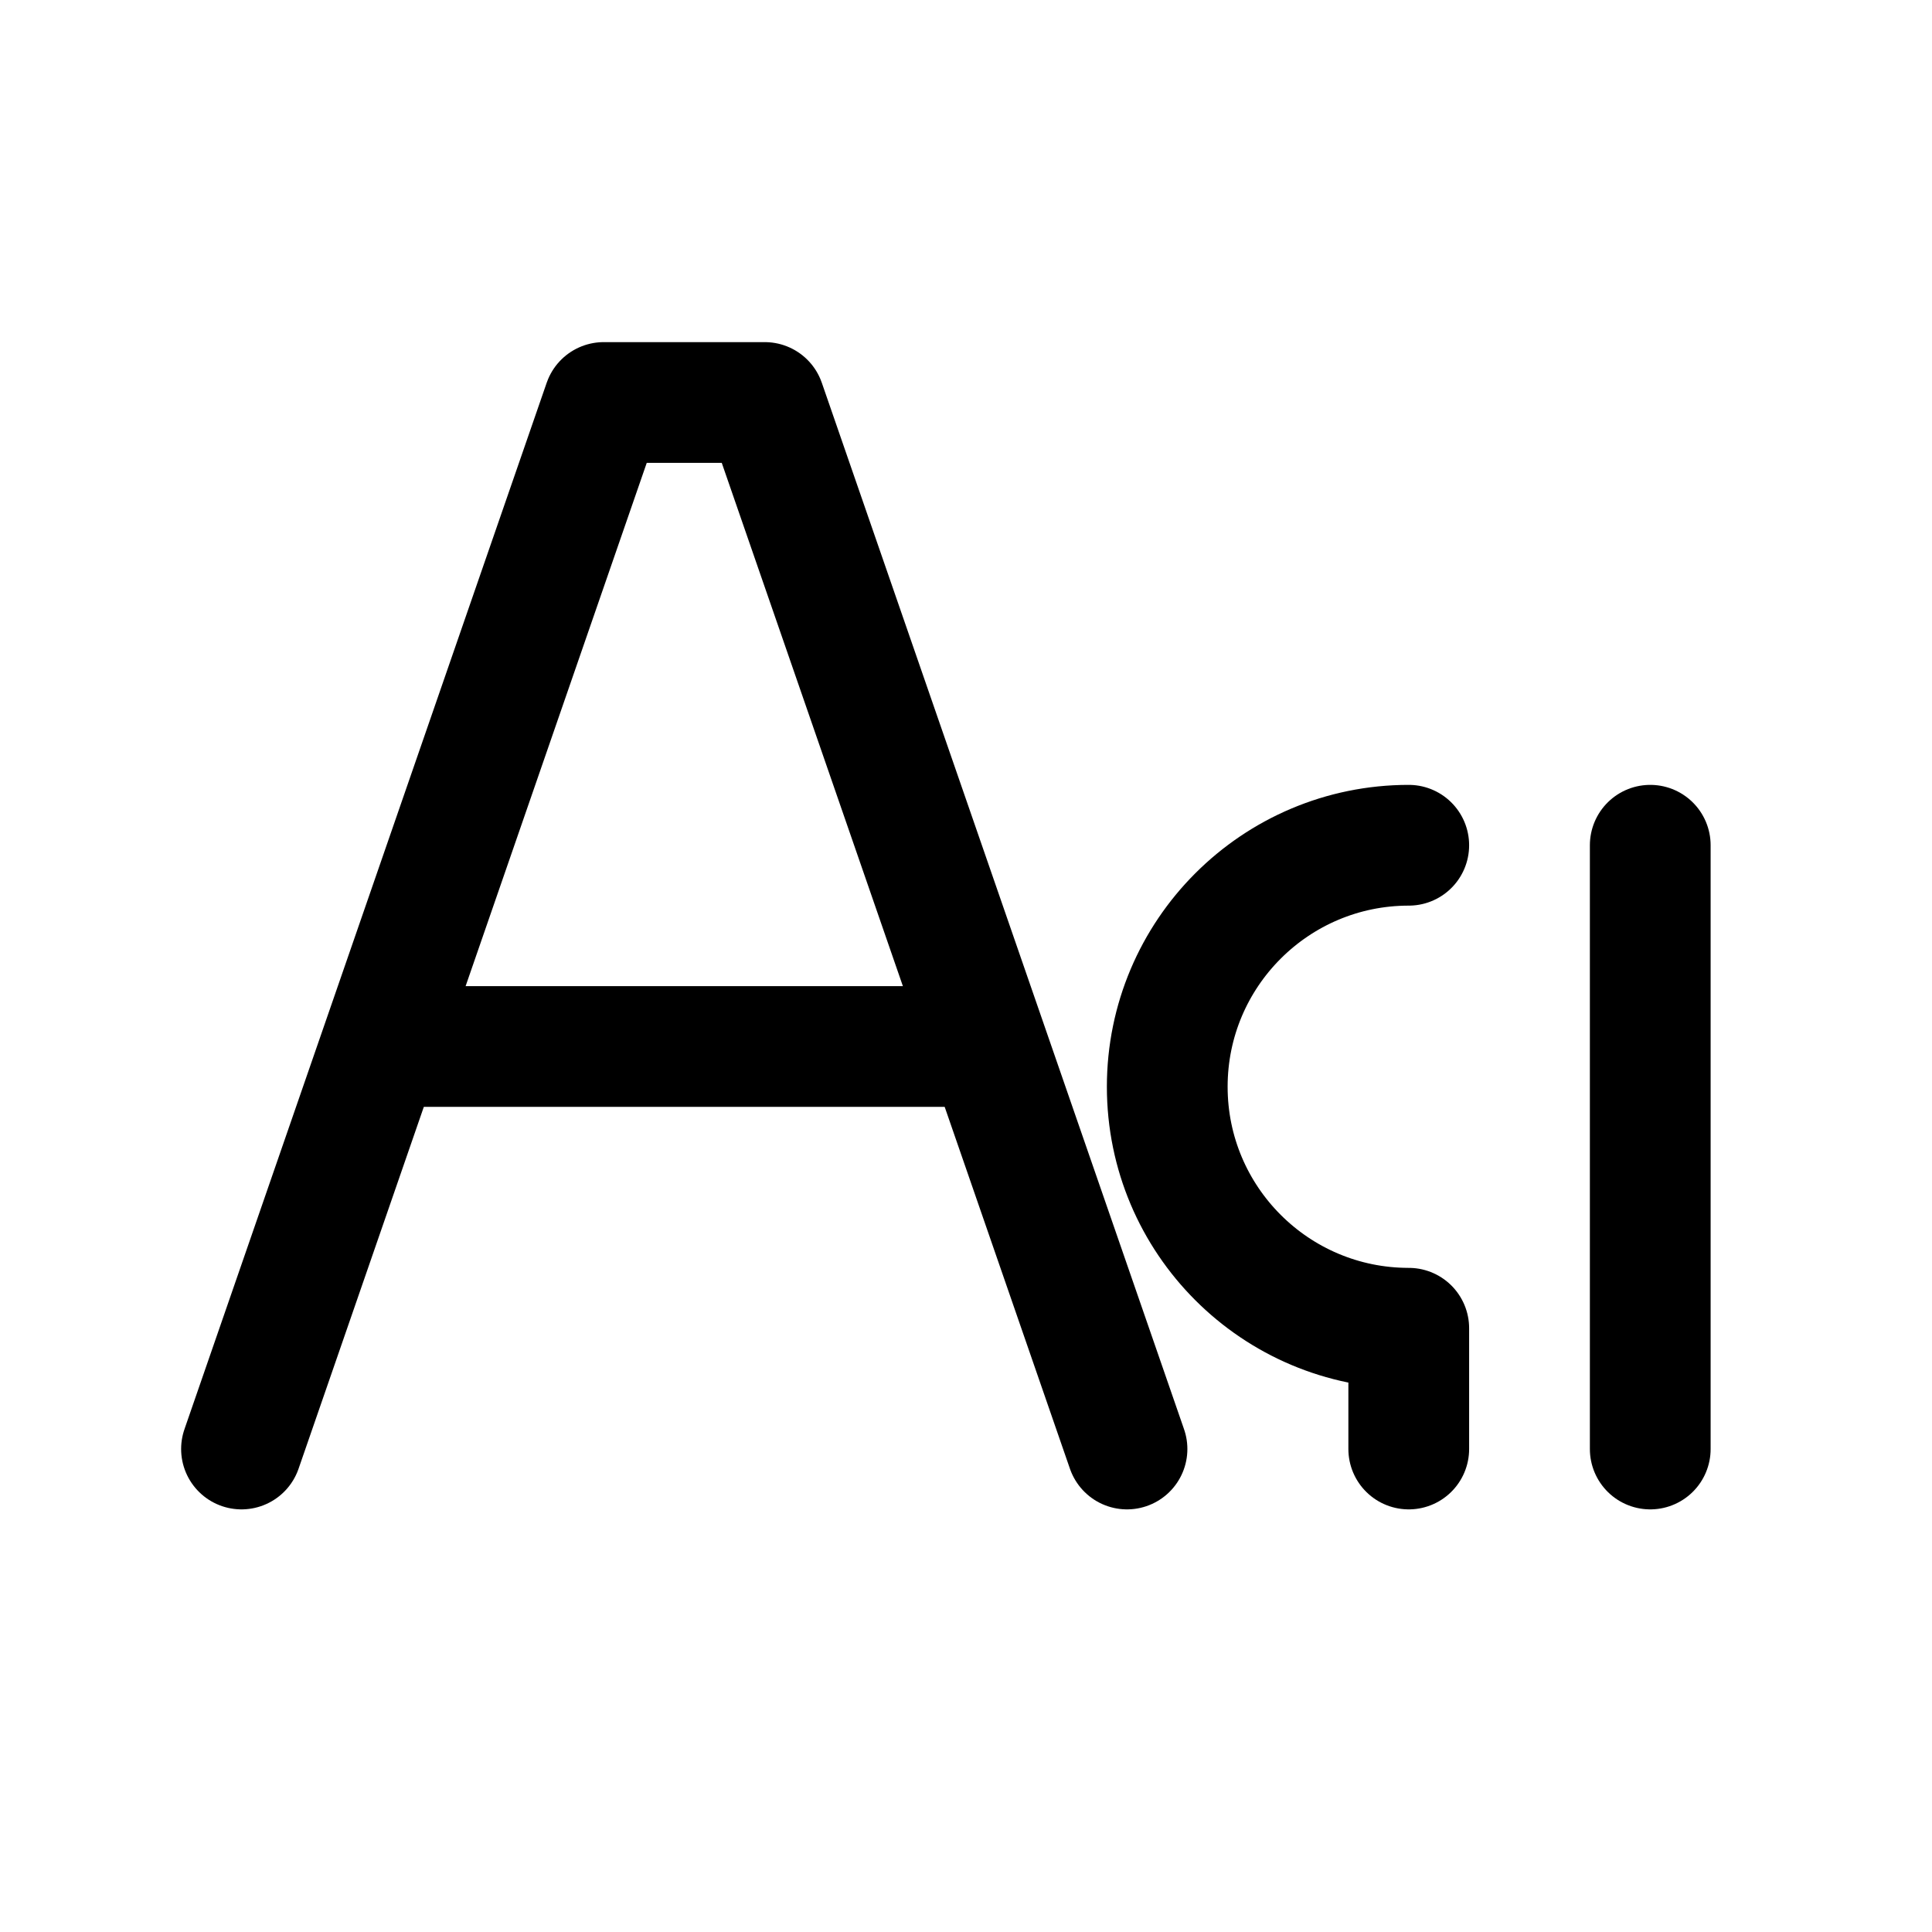
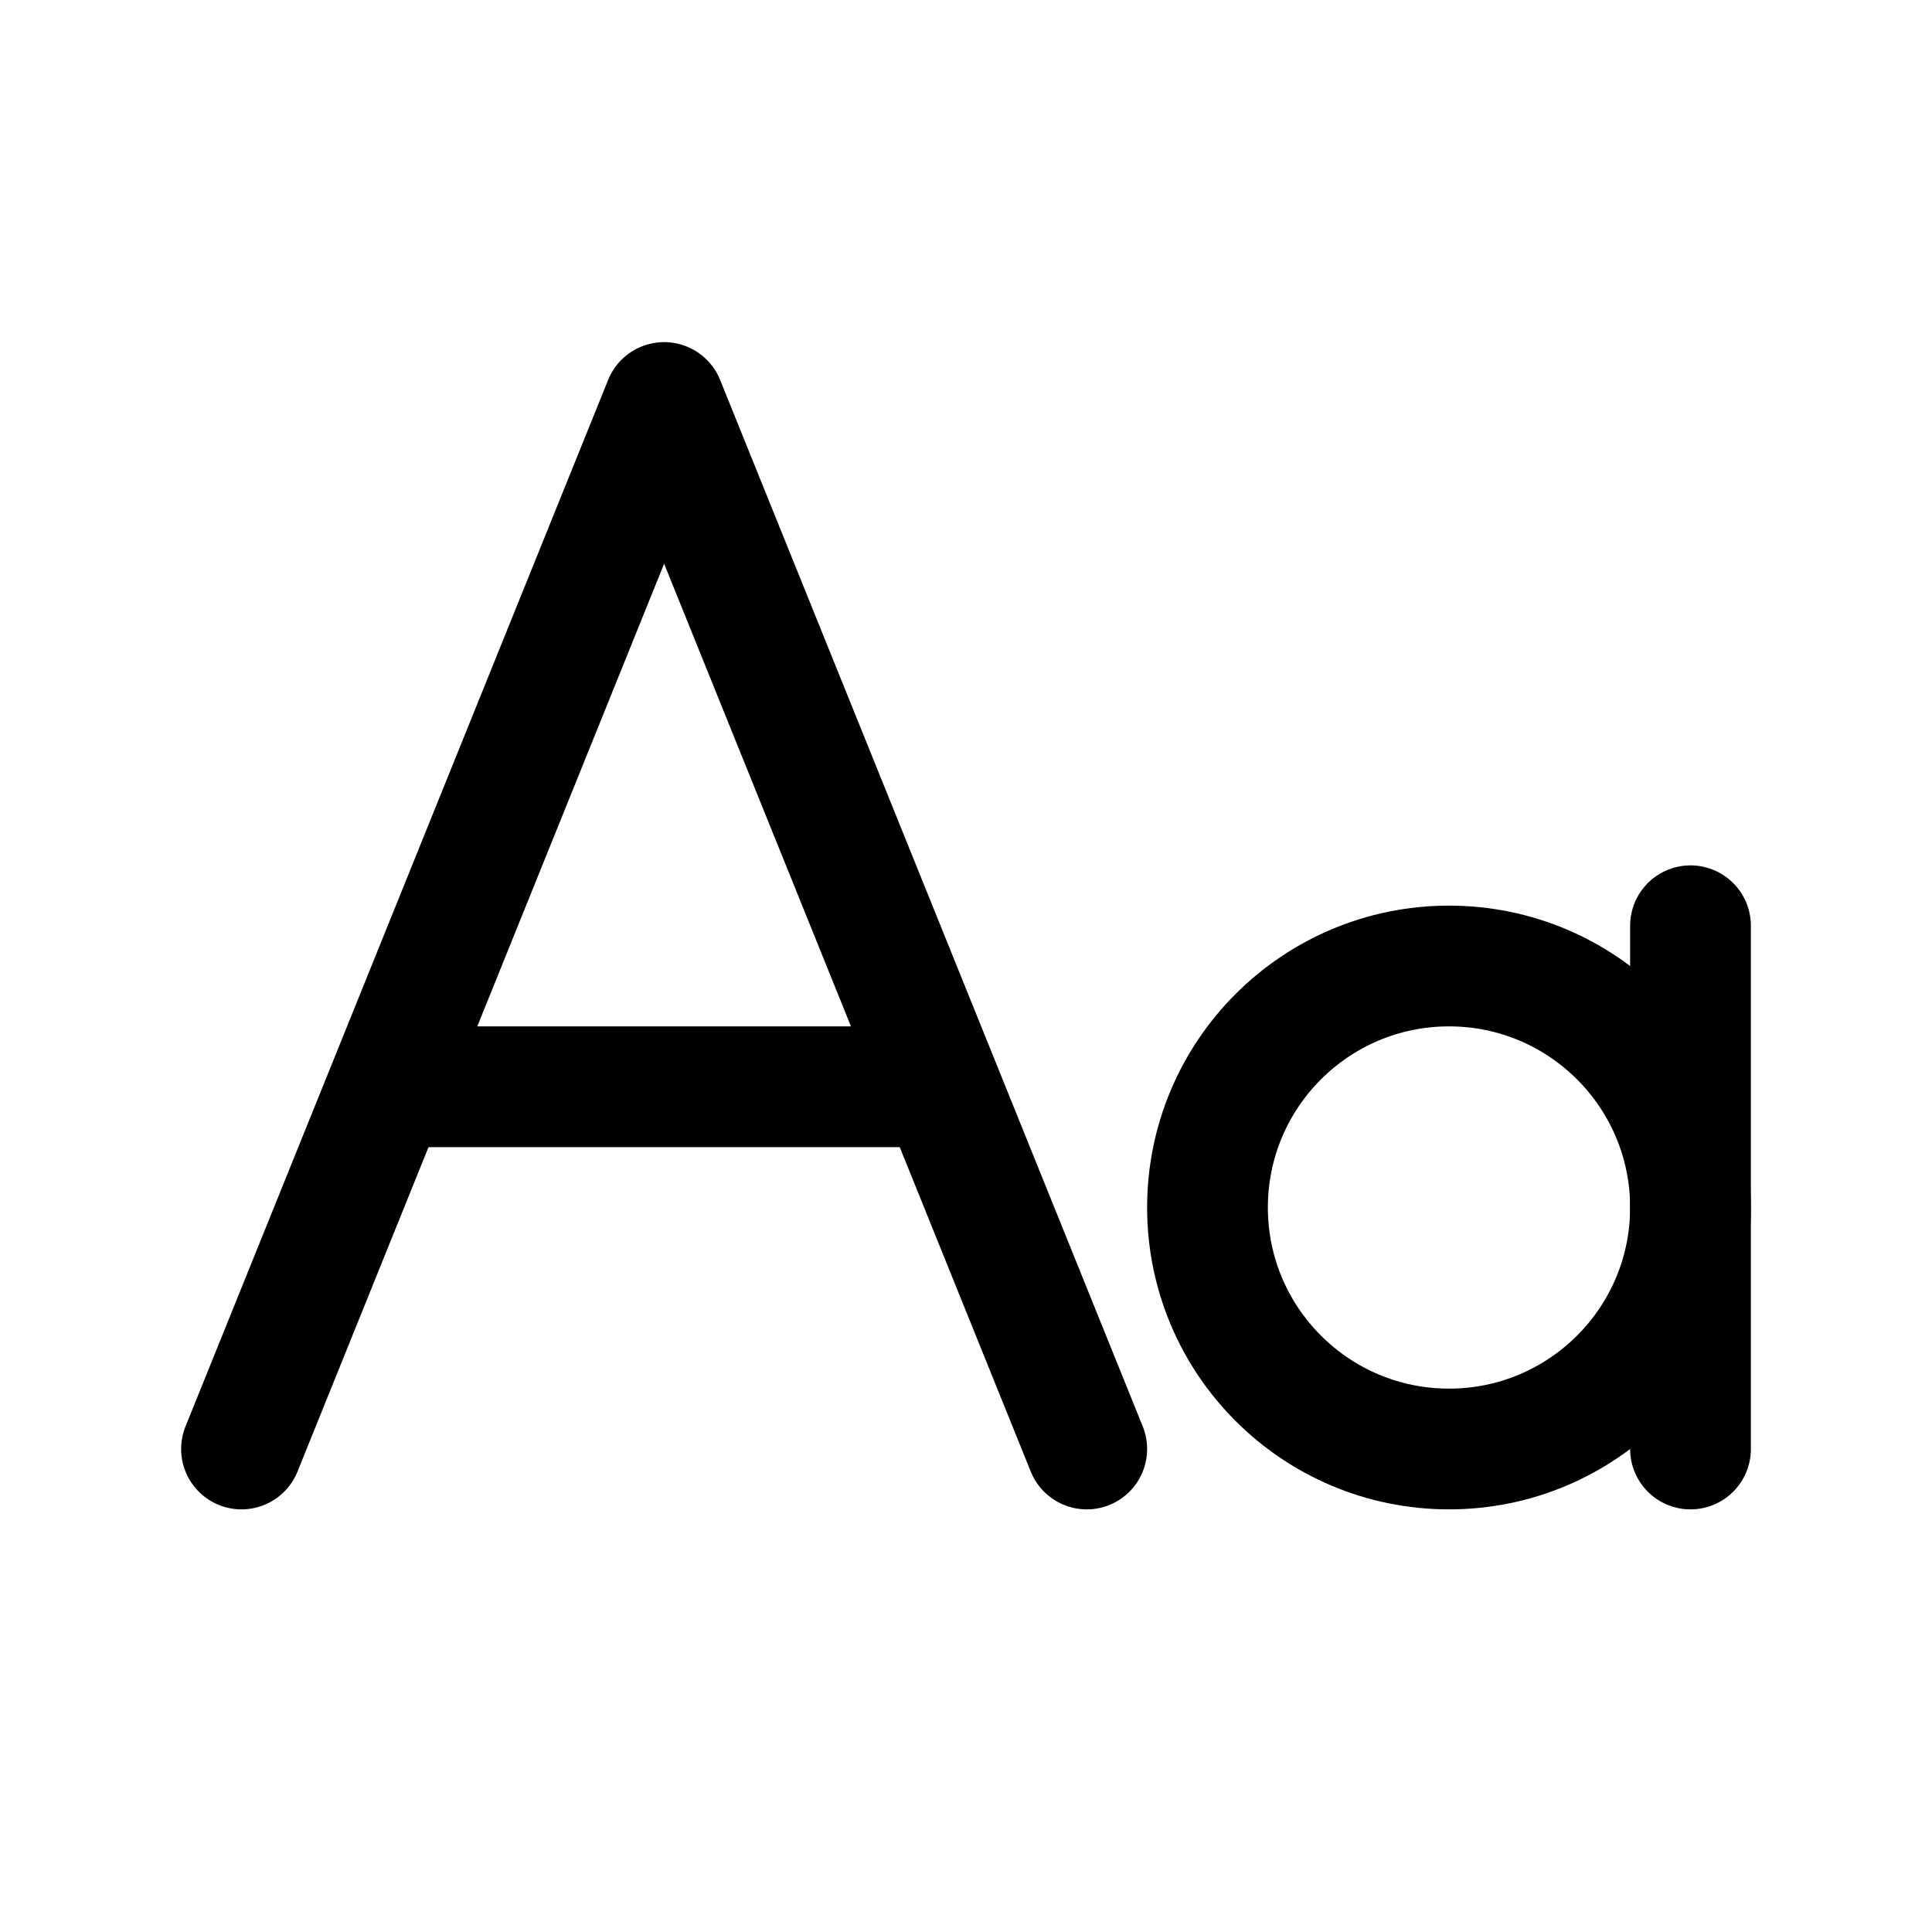
<svg xmlns="http://www.w3.org/2000/svg" viewBox="0 0 24 24" fill="none">
-   <path d="M3 18L7.5 5h2L14 18" stroke="currentColor" stroke-width="1.5" stroke-linecap="round" stroke-linejoin="round" />
-   <path d="M5.25 13h6.5" stroke="currentColor" stroke-width="1.5" stroke-linecap="round" />
-   <path d="M17.5 18v-1.5a3 3 0 1 1 0-6v0" stroke="currentColor" stroke-width="1.5" stroke-linecap="round" stroke-linejoin="round" />
-   <path d="M20.5 18v-7.5" stroke="currentColor" stroke-width="1.5" stroke-linecap="round" />
+   <path d="M3 18L8.25 5L13.5 18" stroke="currentColor" stroke-width="1.5" stroke-linecap="round" stroke-linejoin="round" />
+   <path d="M5.25 13.5h6" stroke="currentColor" stroke-width="1.5" stroke-linecap="round" />
+   <circle cx="18" cy="15" r="3" stroke="currentColor" stroke-width="1.5" />
+   <path d="M21 11.5V18" stroke="currentColor" stroke-width="1.5" stroke-linecap="round" />
</svg>
